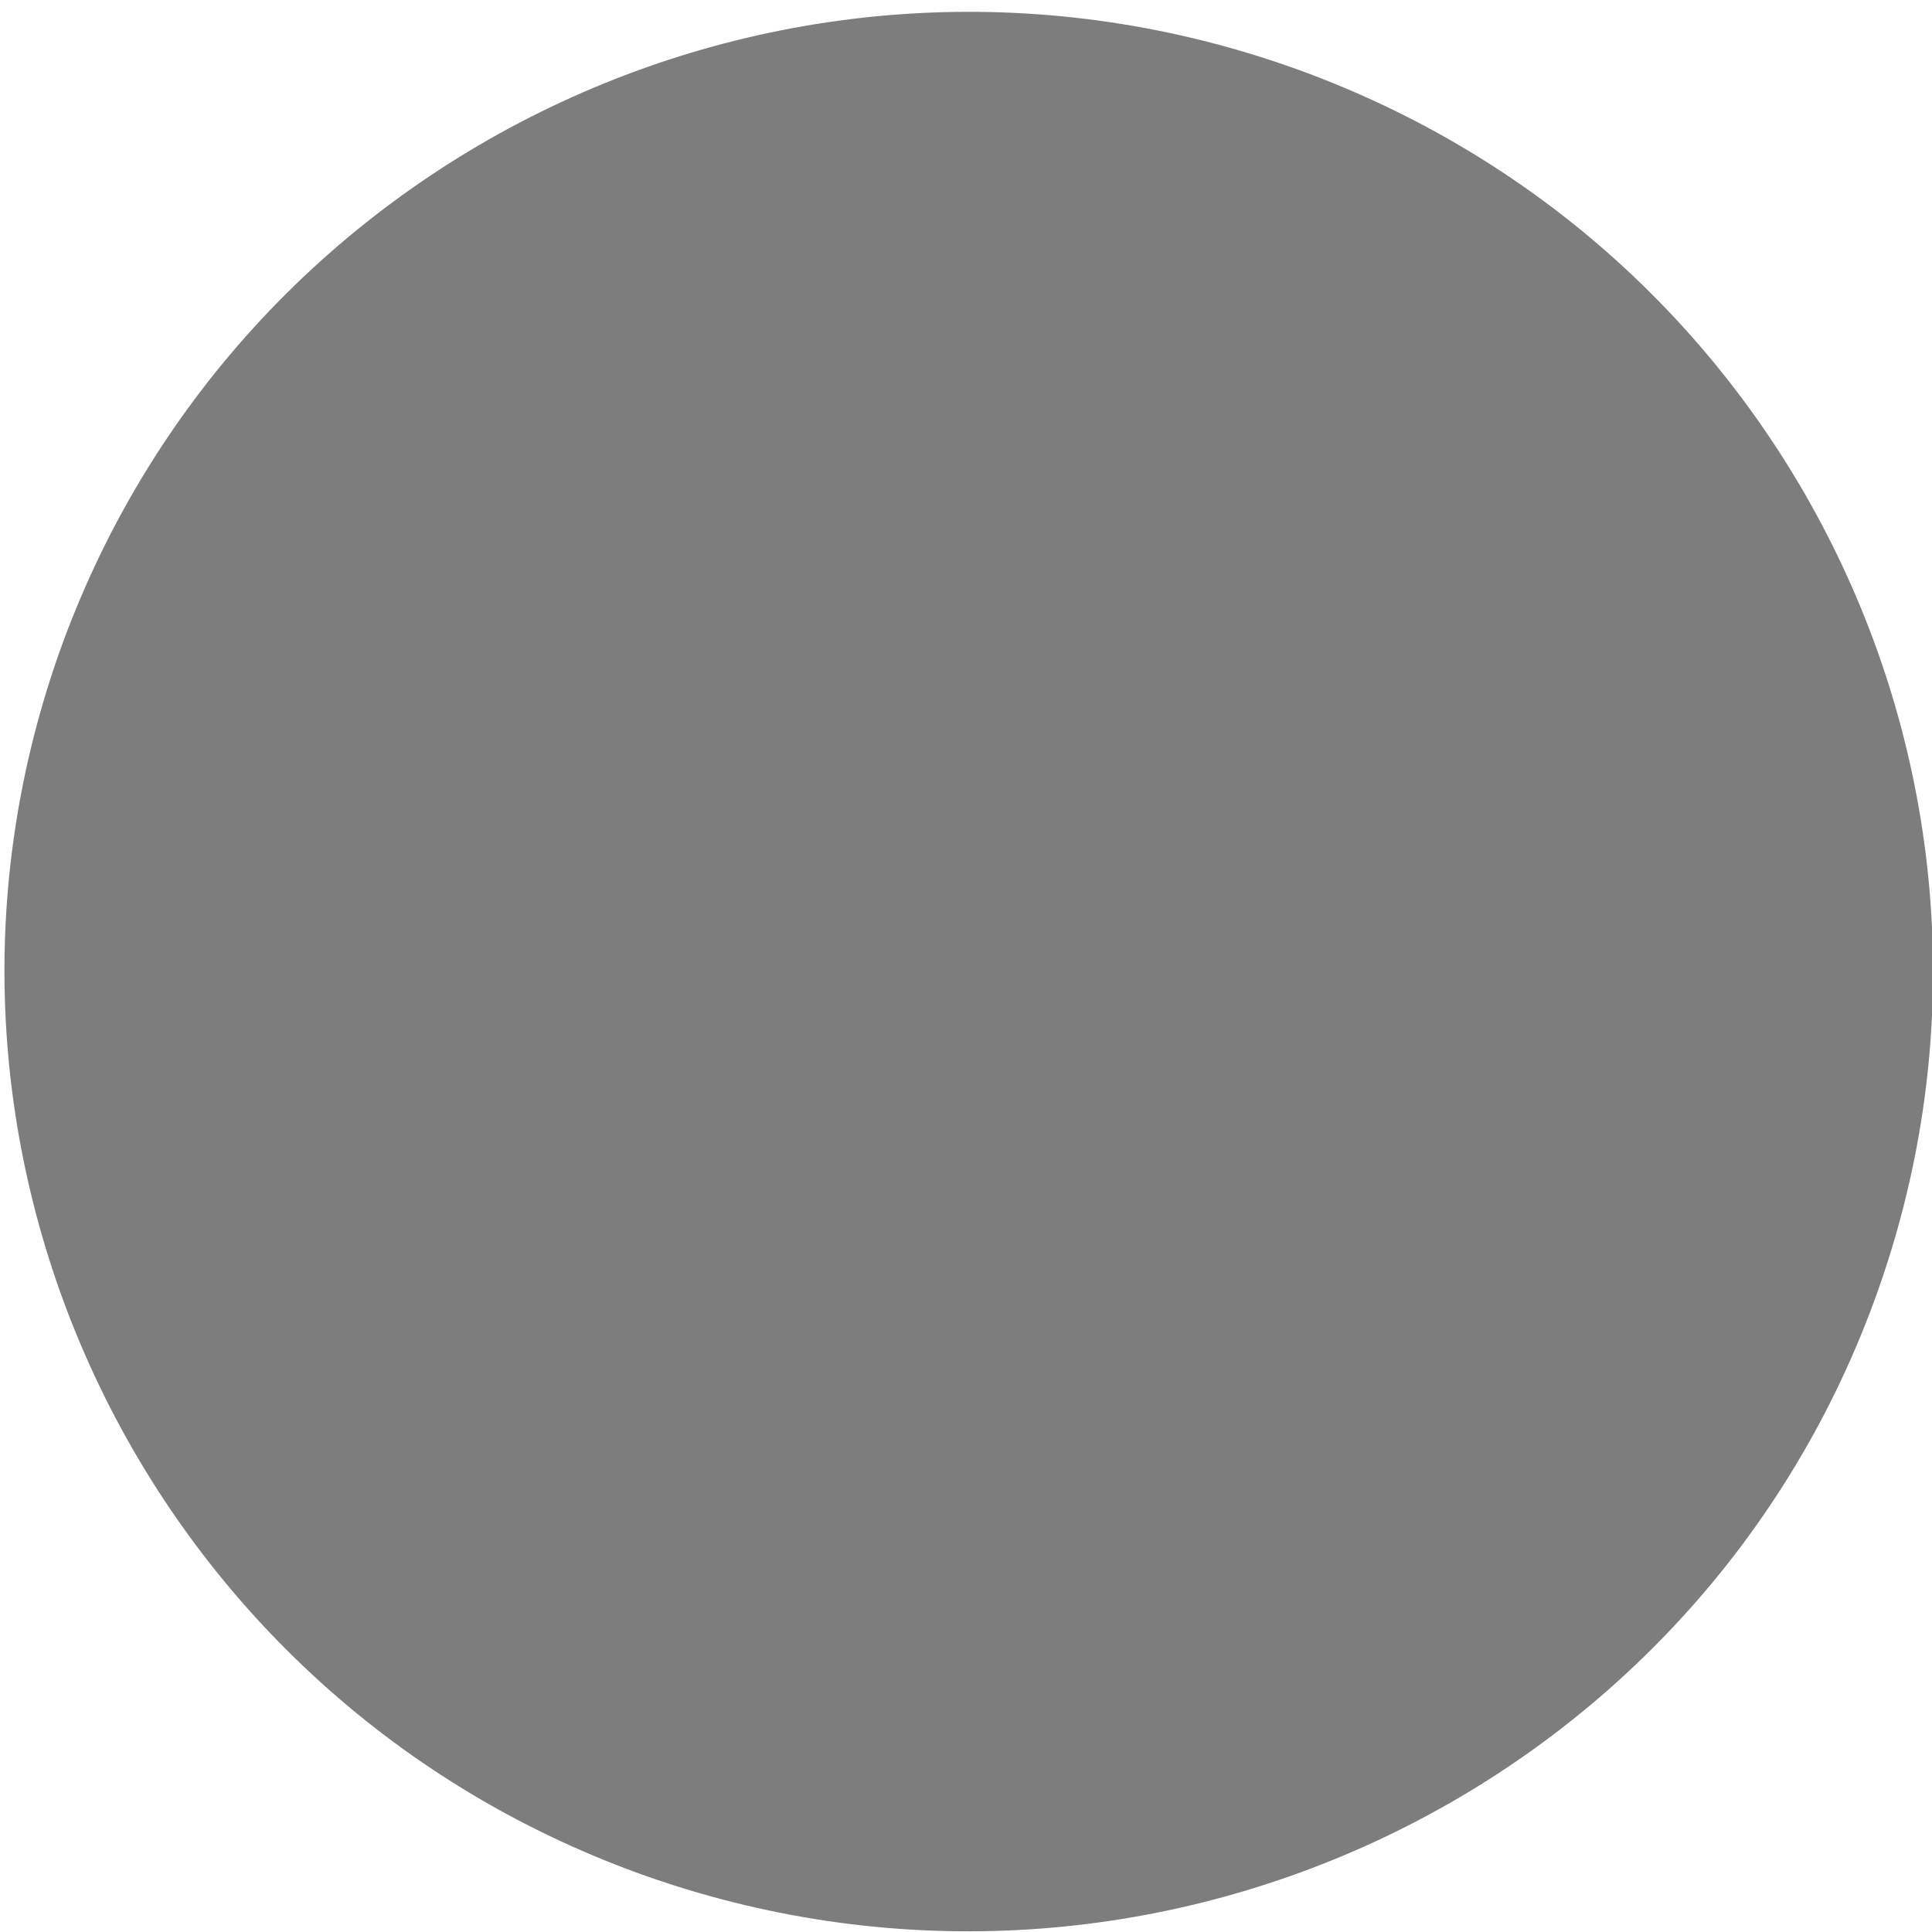
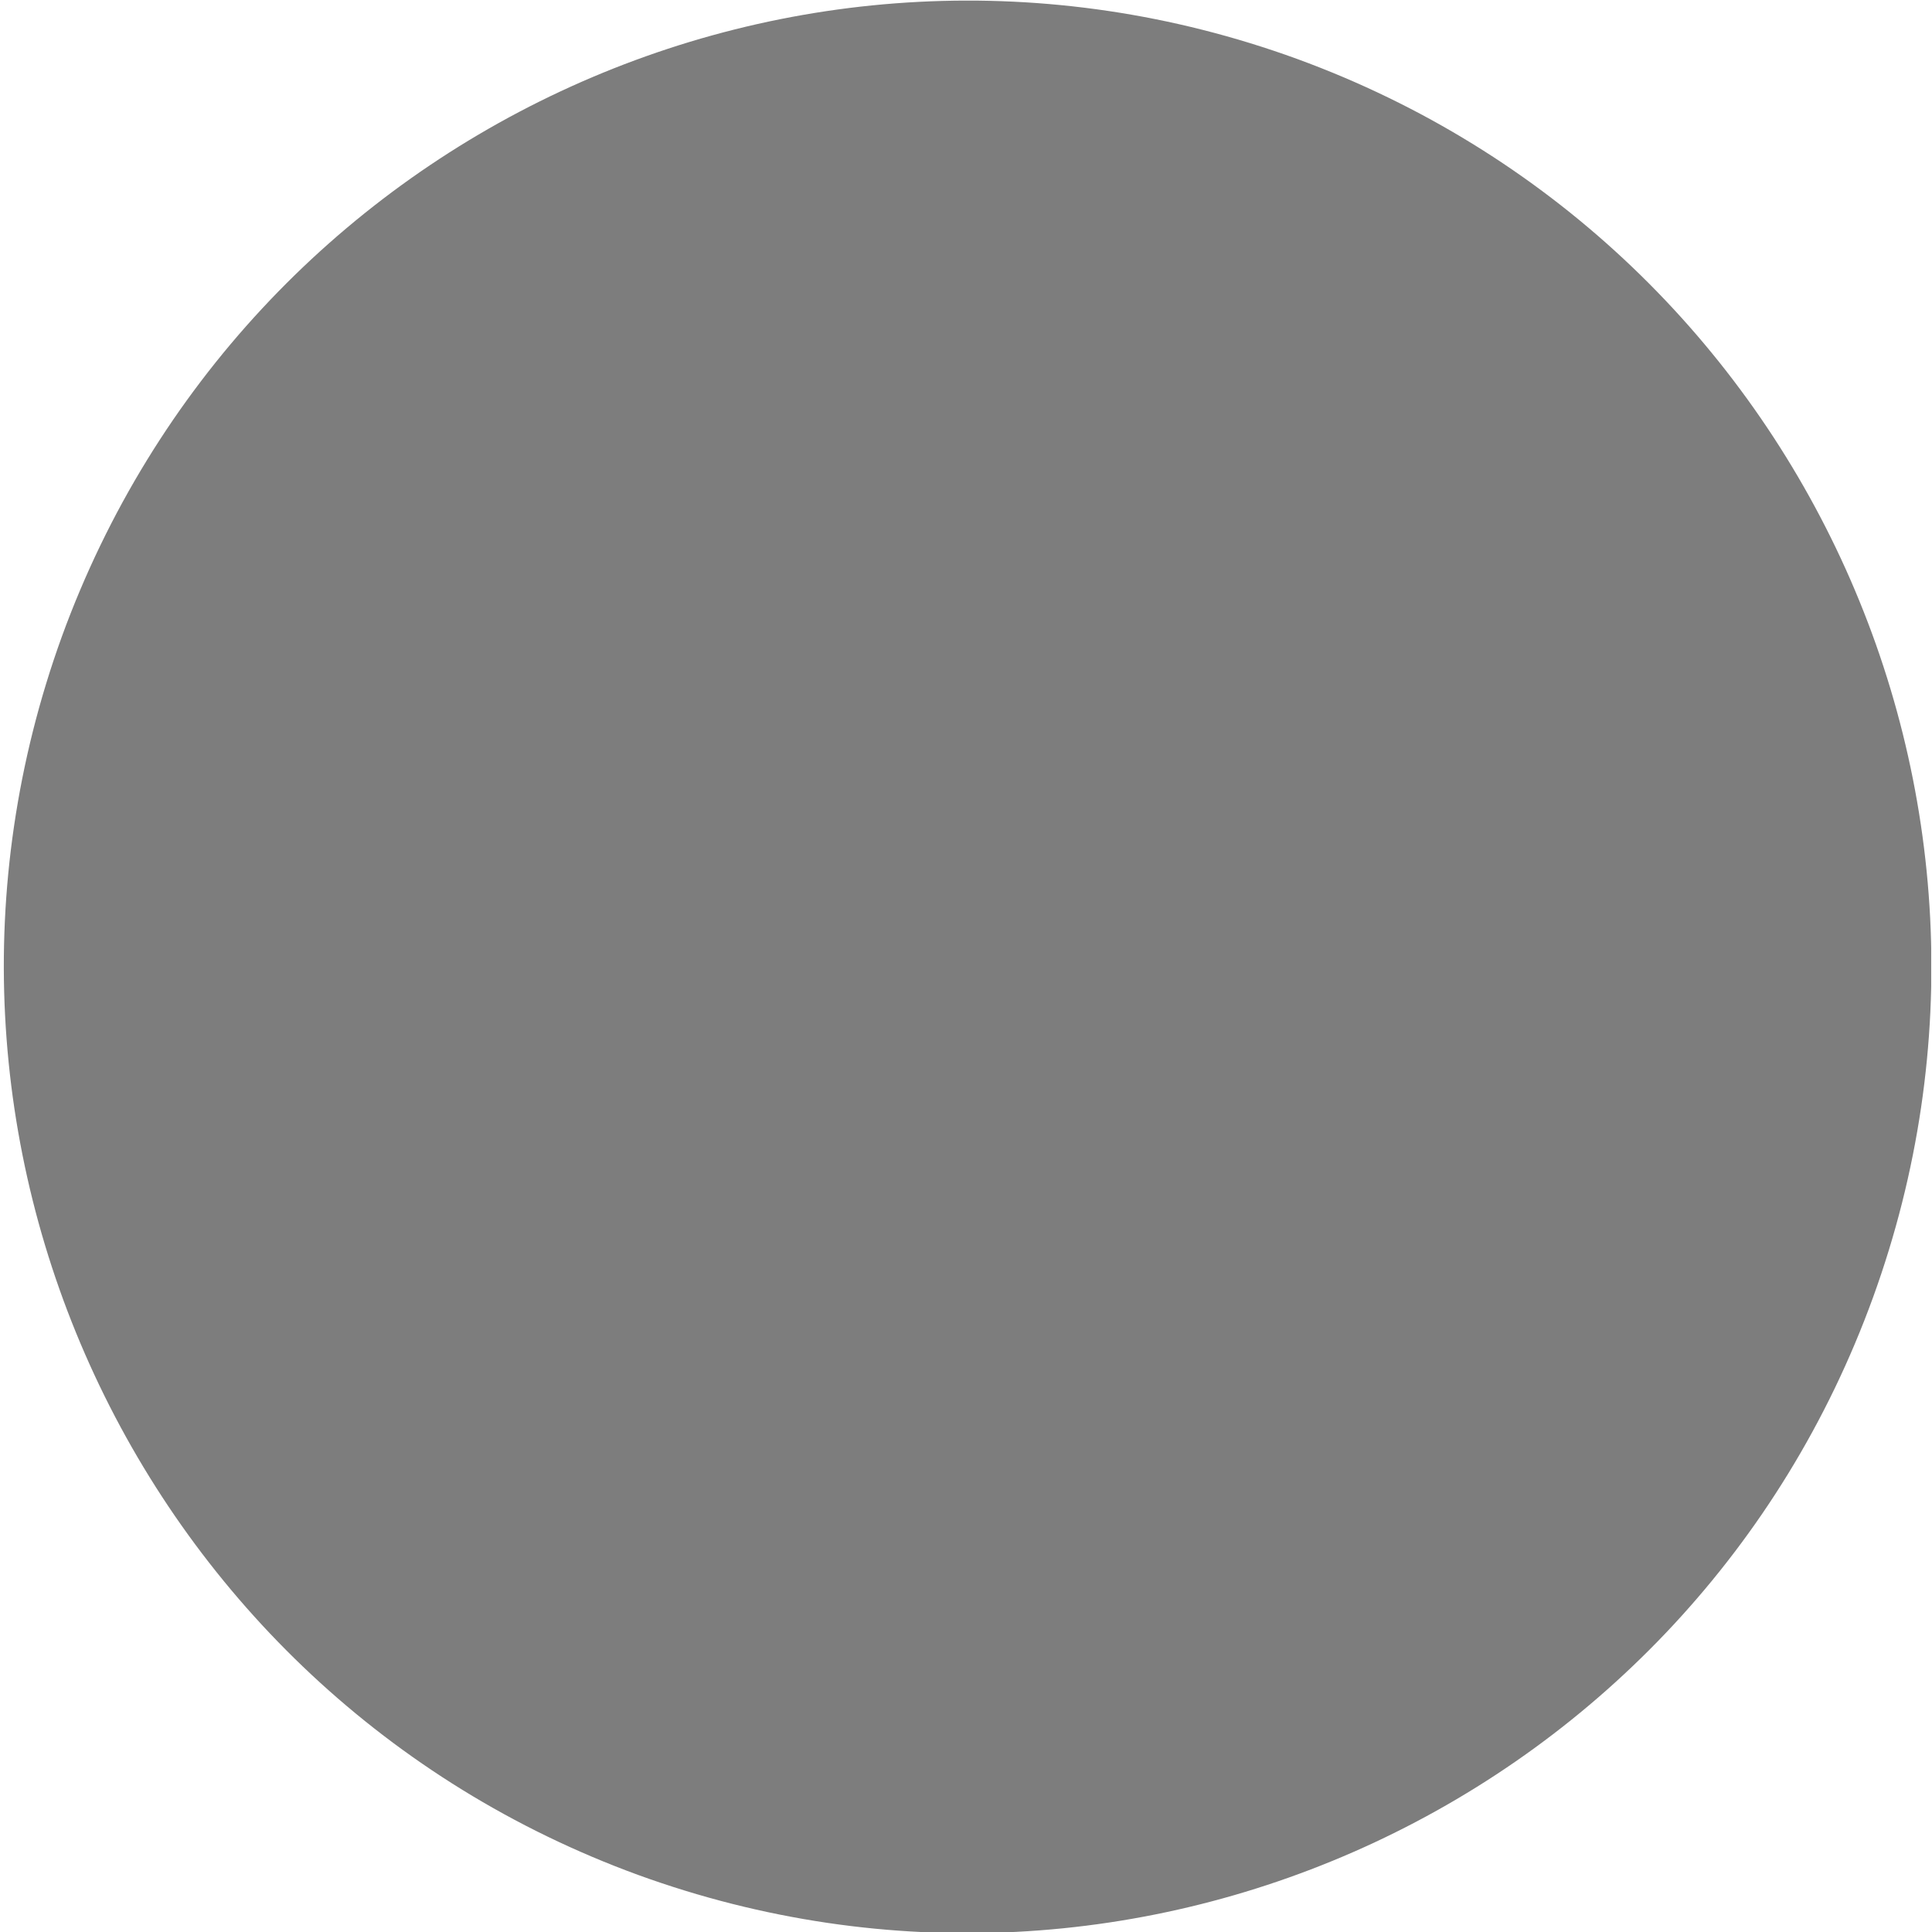
- <svg xmlns="http://www.w3.org/2000/svg" id="svg7595" version="1.1" viewBox="0 0 1.587 1.587" height="6" width="6">
+ <svg xmlns="http://www.w3.org/2000/svg" width="7" height="7" viewBox="0 0 1.852 1.852" version="1.1" id="svg7595">
  <defs id="defs7589">
    <clipPath id="clip444">
-       <path id="path24586" d="m 1201.582,338.199 h 18 v 18 h -18 z m 0,0" />
+       <path d="m 1201.582,338.199 h 18 v 18 h -18 z m 0,0" id="path24586" />
    </clipPath>
  </defs>
-   <g style="fill:#7d7d7d;fill-opacity:1" transform="matrix(0.7477265,0,0,0.7429751,-34.95621,-52.35651)" id="layer1">
-     <g style="clip-rule:nonzero;fill:#7d7d7d;fill-opacity:1" id="g31387" clip-path="url(#clip444)" transform="matrix(0.117695,0,0,0.1178972,-94.66537,30.60913)">
-       <path id="path31385" d="m 1202.125,344.121 c -1.695,4.668 0.715,9.836 5.379,11.535 4.672,1.695 9.836,-0.711 11.535,-5.379 1.699,-4.672 -0.707,-9.832 -5.379,-11.535 -4.668,-1.695 -9.828,0.707 -11.535,5.379" style="fill:#7d7d7d;fill-opacity:1;fill-rule:nonzero;stroke:none" />
+   <g id="layer1" transform="matrix(0.8721375,0,0,0.872935,-40.77303,-61.52547)" style="fill:#7d7d7d;fill-opacity:1">
+     <g transform="matrix(0.117695,0,0,0.1178972,-94.66537,30.60913)" clip-path="url(#clip444)" id="g31387" style="clip-rule:nonzero;fill:#7d7d7d;fill-opacity:1">
+       <path style="fill:#7d7d7d;fill-opacity:1;fill-rule:nonzero;stroke:none" d="m 1202.125,344.121 c -1.695,4.668 0.715,9.836 5.379,11.535 4.672,1.695 9.836,-0.711 11.535,-5.379 1.699,-4.672 -0.707,-9.832 -5.379,-11.535 -4.668,-1.695 -9.828,0.707 -11.535,5.379" id="path31385" />
    </g>
  </g>
</svg>
